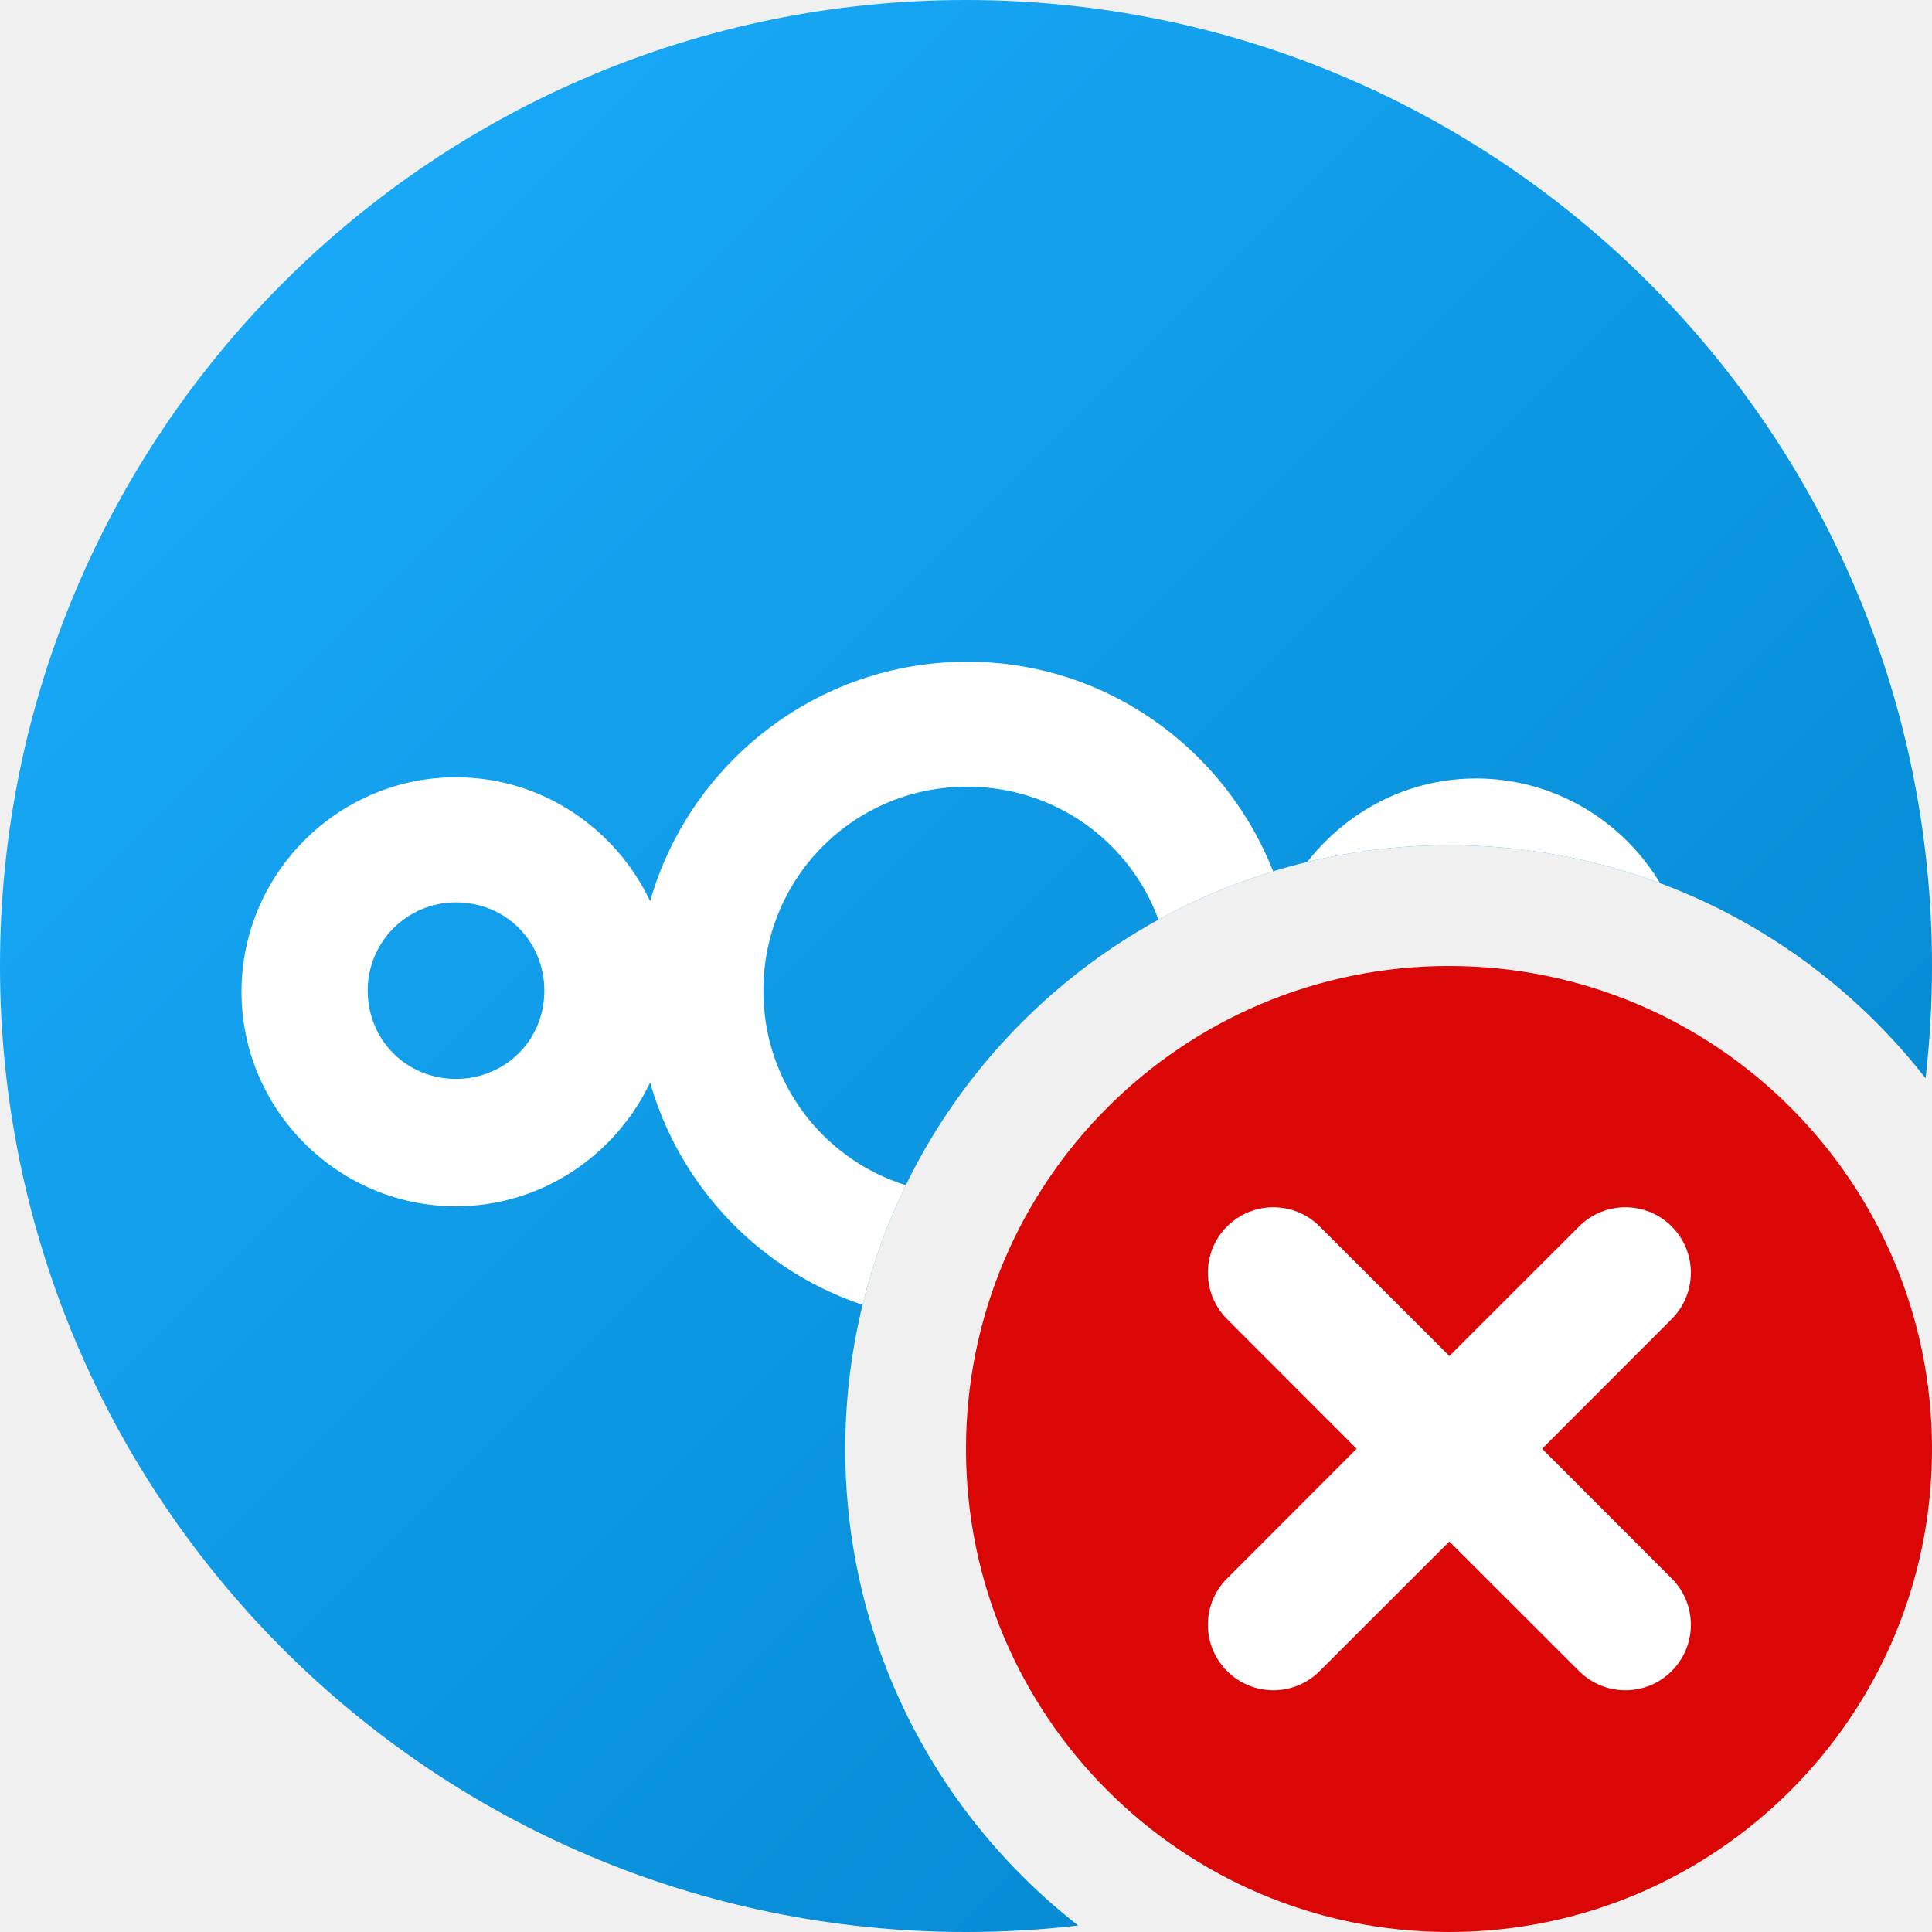
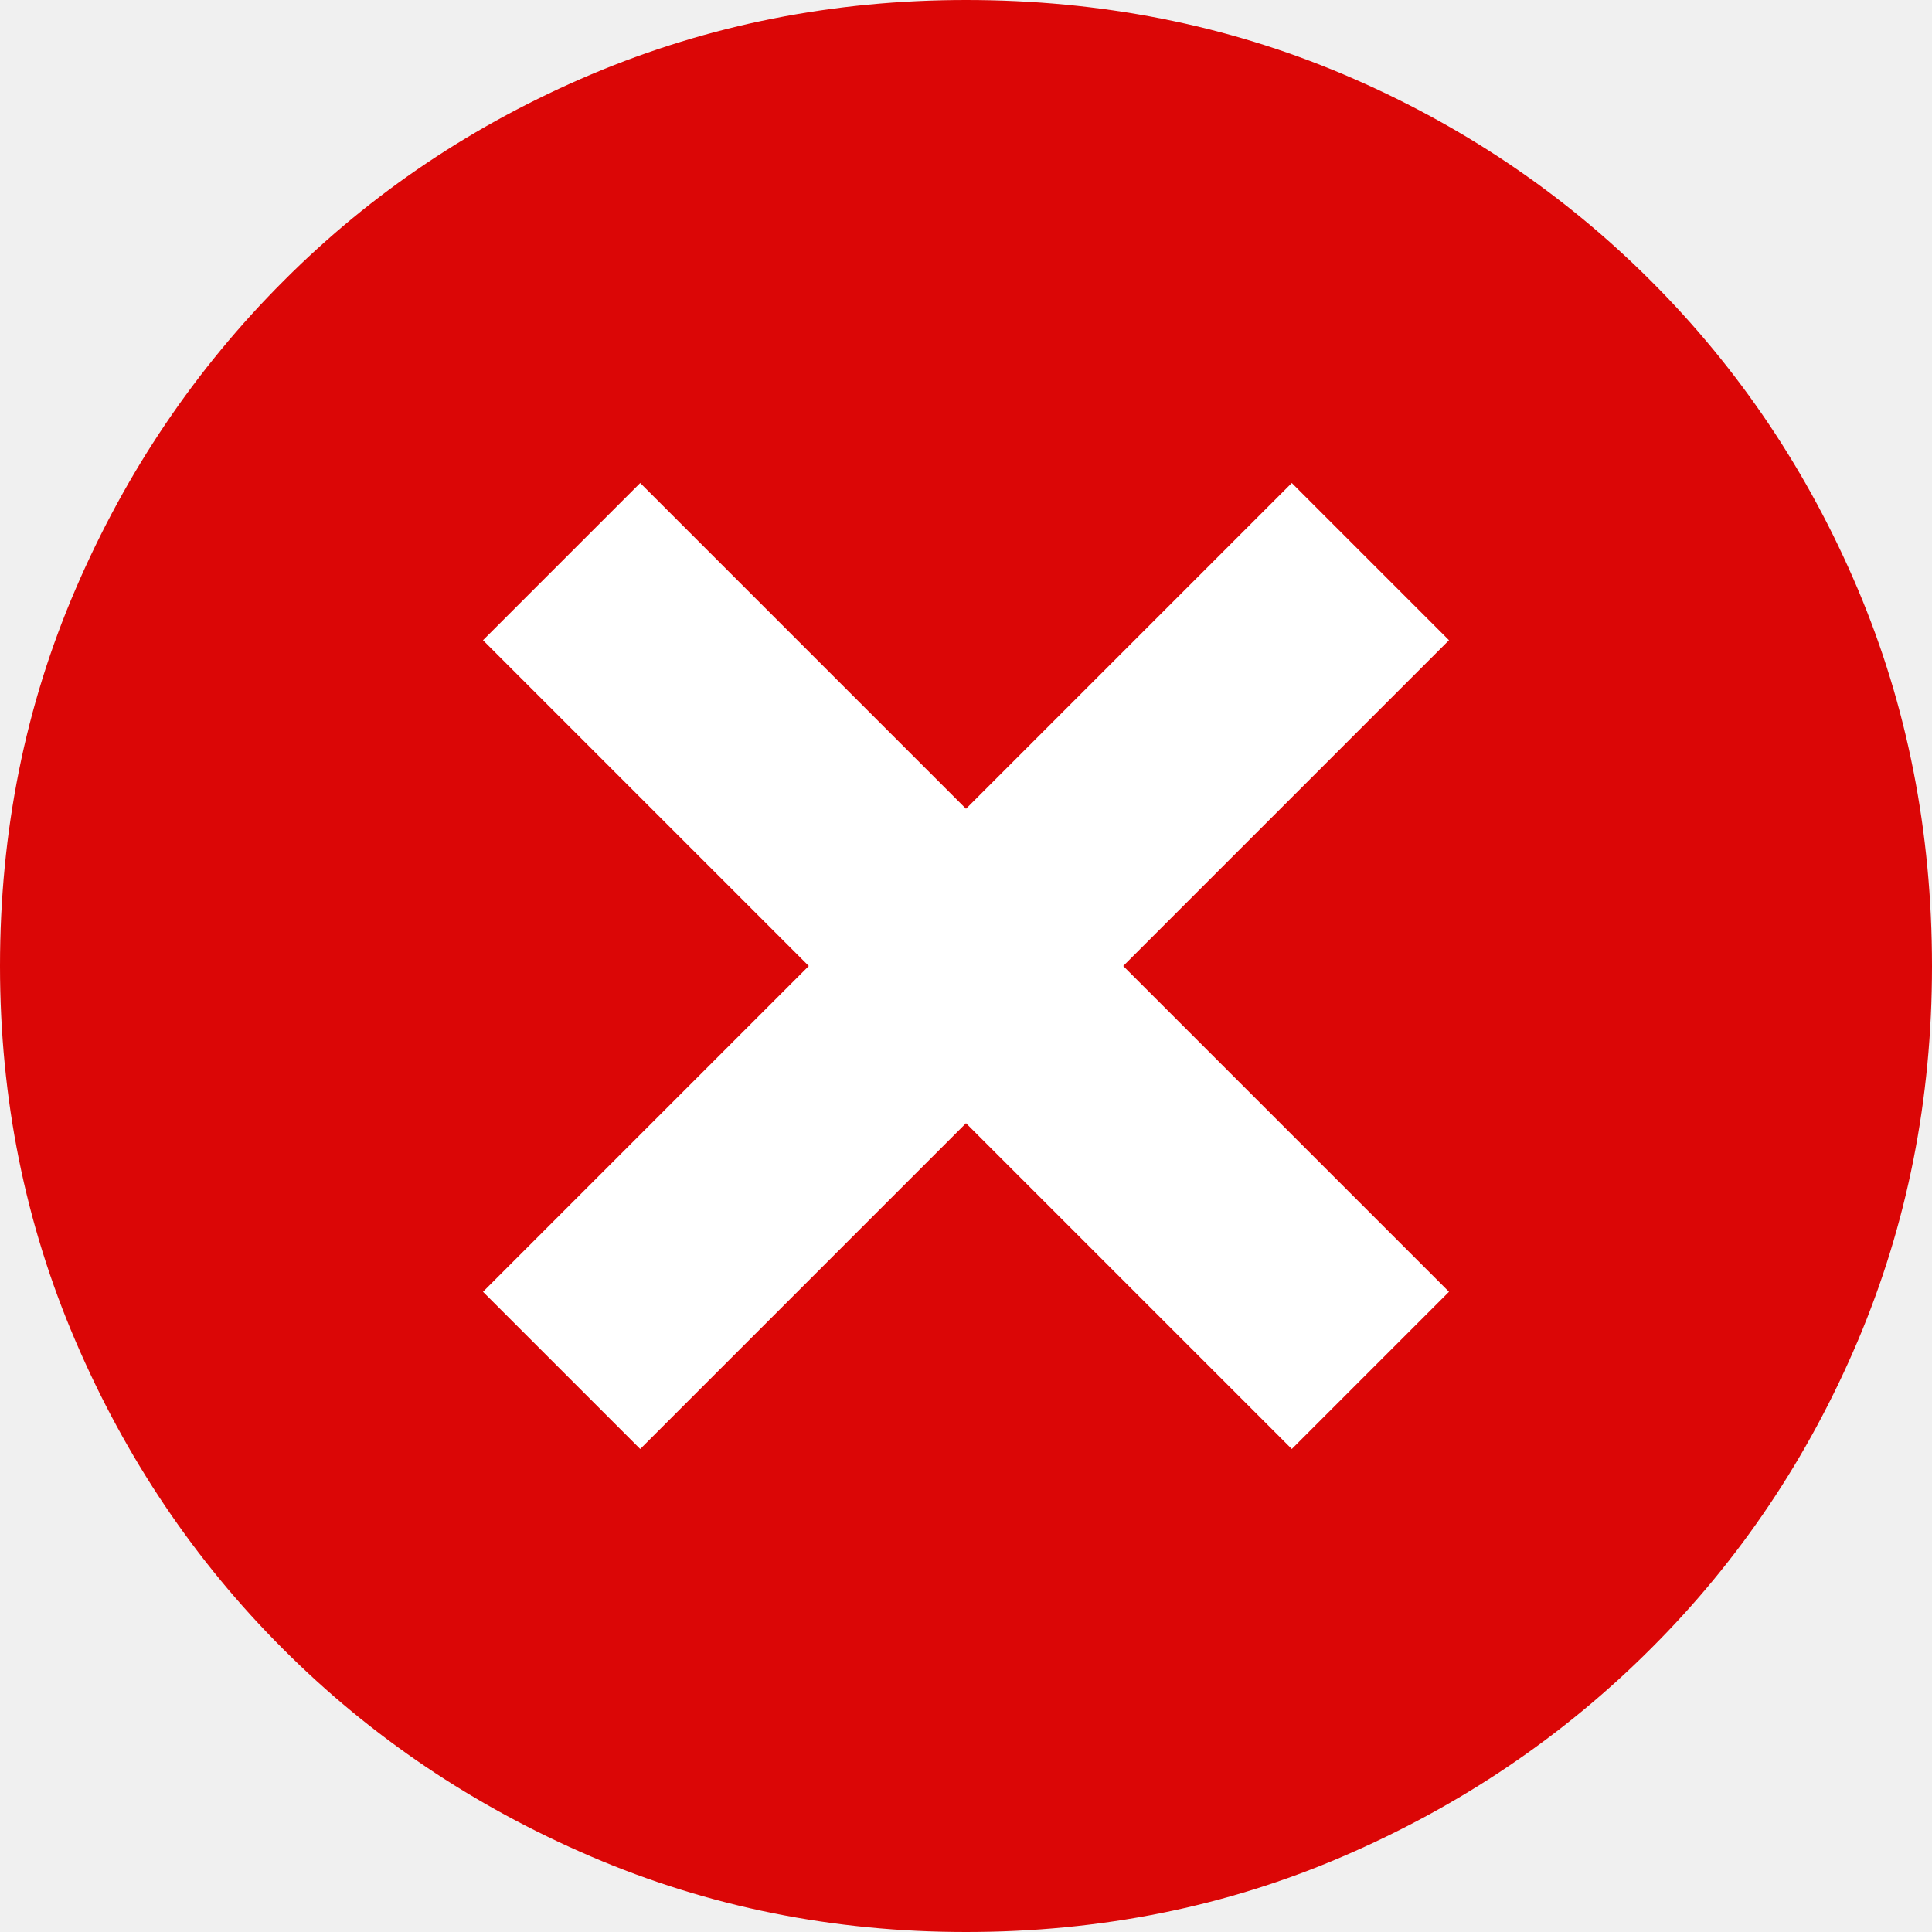
- <svg xmlns="http://www.w3.org/2000/svg" xmlns:xlink="http://www.w3.org/1999/xlink" width="16" height="16" viewBox="0 0 16 16">
-   <defs>
-     <linearGradient id="b" x1="100%" x2="0%" y1="100%" y2="0%">
-       <stop offset="0%" stop-color="#0082C9" />
-       <stop offset="100%" stop-color="#1CAFFF" />
-     </linearGradient>
-     <path id="a" d="M8,0 C12.418,0 16,3.582 16,8 C16,8.315 15.982,8.625 15.947,8.93 C15.031,7.755 13.604,7 12,7 C9.239,7 7,9.239 7,12 C7,13.604 7.755,15.031 8.929,15.946 C8.625,15.982 8.315,16 8,16 C3.582,16 0,12.418 0,8 C0,3.582 3.582,0 8,0 Z" />
-   </defs>
+ <svg xmlns="http://www.w3.org/2000/svg" width="16" height="16" viewBox="0 0 16 16">
  <g fill="none" fill-rule="evenodd">
-     <g transform="translate(8 8)">
-       <circle cx="4" cy="4" r="4" fill="#DB0606" />
-       <path fill="#FFF" d="M2.929,2.157 L4.003,3.23 L5.077,2.157 C5.289,1.945 5.633,1.945 5.844,2.157 C6.056,2.368 6.056,2.712 5.844,2.924 L4.771,3.998 L5.844,5.072 C6.056,5.284 6.056,5.627 5.844,5.839 C5.633,6.051 5.289,6.051 5.077,5.839 L4.003,4.766 L2.929,5.839 C2.717,6.051 2.374,6.051 2.162,5.839 C1.95,5.627 1.95,5.284 2.162,5.072 L3.235,3.998 L2.162,2.924 C1.95,2.712 1.95,2.368 2.162,2.157 C2.374,1.945 2.717,1.945 2.929,2.157 Z" />
-     </g>
-     <mask id="c" fill="#fff">
-       <use xlink:href="#a" />
-     </mask>
-     <use xlink:href="#a" fill="url(#b)" />
-     <path fill="#FFF" fill-rule="nonzero" d="M8.01,5.48 C6.766,5.48 5.711,6.319 5.384,7.463 C5.098,6.86 4.487,6.437 3.776,6.437 C2.799,6.437 2,7.236 2,8.214 C2,9.191 2.799,9.99 3.776,9.99 C4.487,9.99 5.098,9.566 5.384,8.965 C5.711,10.111 6.766,10.947 8.01,10.947 C9.244,10.947 10.289,10.118 10.626,8.993 C10.912,9.586 11.523,10 12.224,10 C13.201,10 14,9.201 14,8.224 C14,7.246 13.201,6.447 12.224,6.447 C11.523,6.447 10.922,6.862 10.626,7.455 C10.289,6.309 9.244,5.48 8.01,5.48 Z M8.01,6.515 C8.947,6.515 9.698,7.267 9.698,8.204 C9.698,9.141 8.947,9.892 8.01,9.892 C7.073,9.892 6.322,9.141 6.322,8.204 C6.322,7.267 7.073,6.515 8.01,6.515 Z M3.776,7.473 C4.191,7.473 4.508,7.799 4.508,8.204 C4.508,8.618 4.181,8.935 3.776,8.935 C3.362,8.935 3.045,8.608 3.045,8.204 C3.045,7.799 3.372,7.473 3.776,7.473 Z M12.224,7.473 C12.638,7.473 12.955,7.799 12.955,8.204 C12.955,8.618 12.628,8.935 12.224,8.935 C11.809,8.935 11.492,8.608 11.492,8.204 C11.482,7.799 11.809,7.473 12.224,7.473 Z" mask="url(#c)" />
+     <path fill="#DB0606" d="M8,16 C6.902,16 5.867,15.792 4.895,15.375 C3.922,14.958 3.072,14.385 2.344,13.656 C1.615,12.928 1.042,12.078 0.625,11.105 C0.208,10.133 0,9.098 0,8 C0,6.886 0.209,5.845 0.627,4.876 C1.044,3.907 1.618,3.057 2.348,2.327 C3.077,1.596 3.928,1.026 4.899,0.615 C5.87,0.205 6.903,1.13686838e-13 8,1.13686838e-13 C9.114,1.13686838e-13 10.155,0.205 11.124,0.615 C12.093,1.026 12.942,1.596 13.673,2.327 C14.404,3.058 14.974,3.908 15.385,4.877 C15.795,5.846 16,6.887 16,8.002 C16,9.103 15.795,10.138 15.385,11.106 C14.974,12.074 14.404,12.923 13.673,13.652 C12.943,14.382 12.093,14.956 11.124,15.373 C10.155,15.791 9.114,16 8,16 Z" />
+     <polygon fill="#FFF" points="5.302 12 8 9.302 10.698 12 12 10.698 9.302 8 12 5.302 10.698 4 8 6.698 5.302 4 4 5.302 6.698 8 4 10.698" />
  </g>
</svg>
